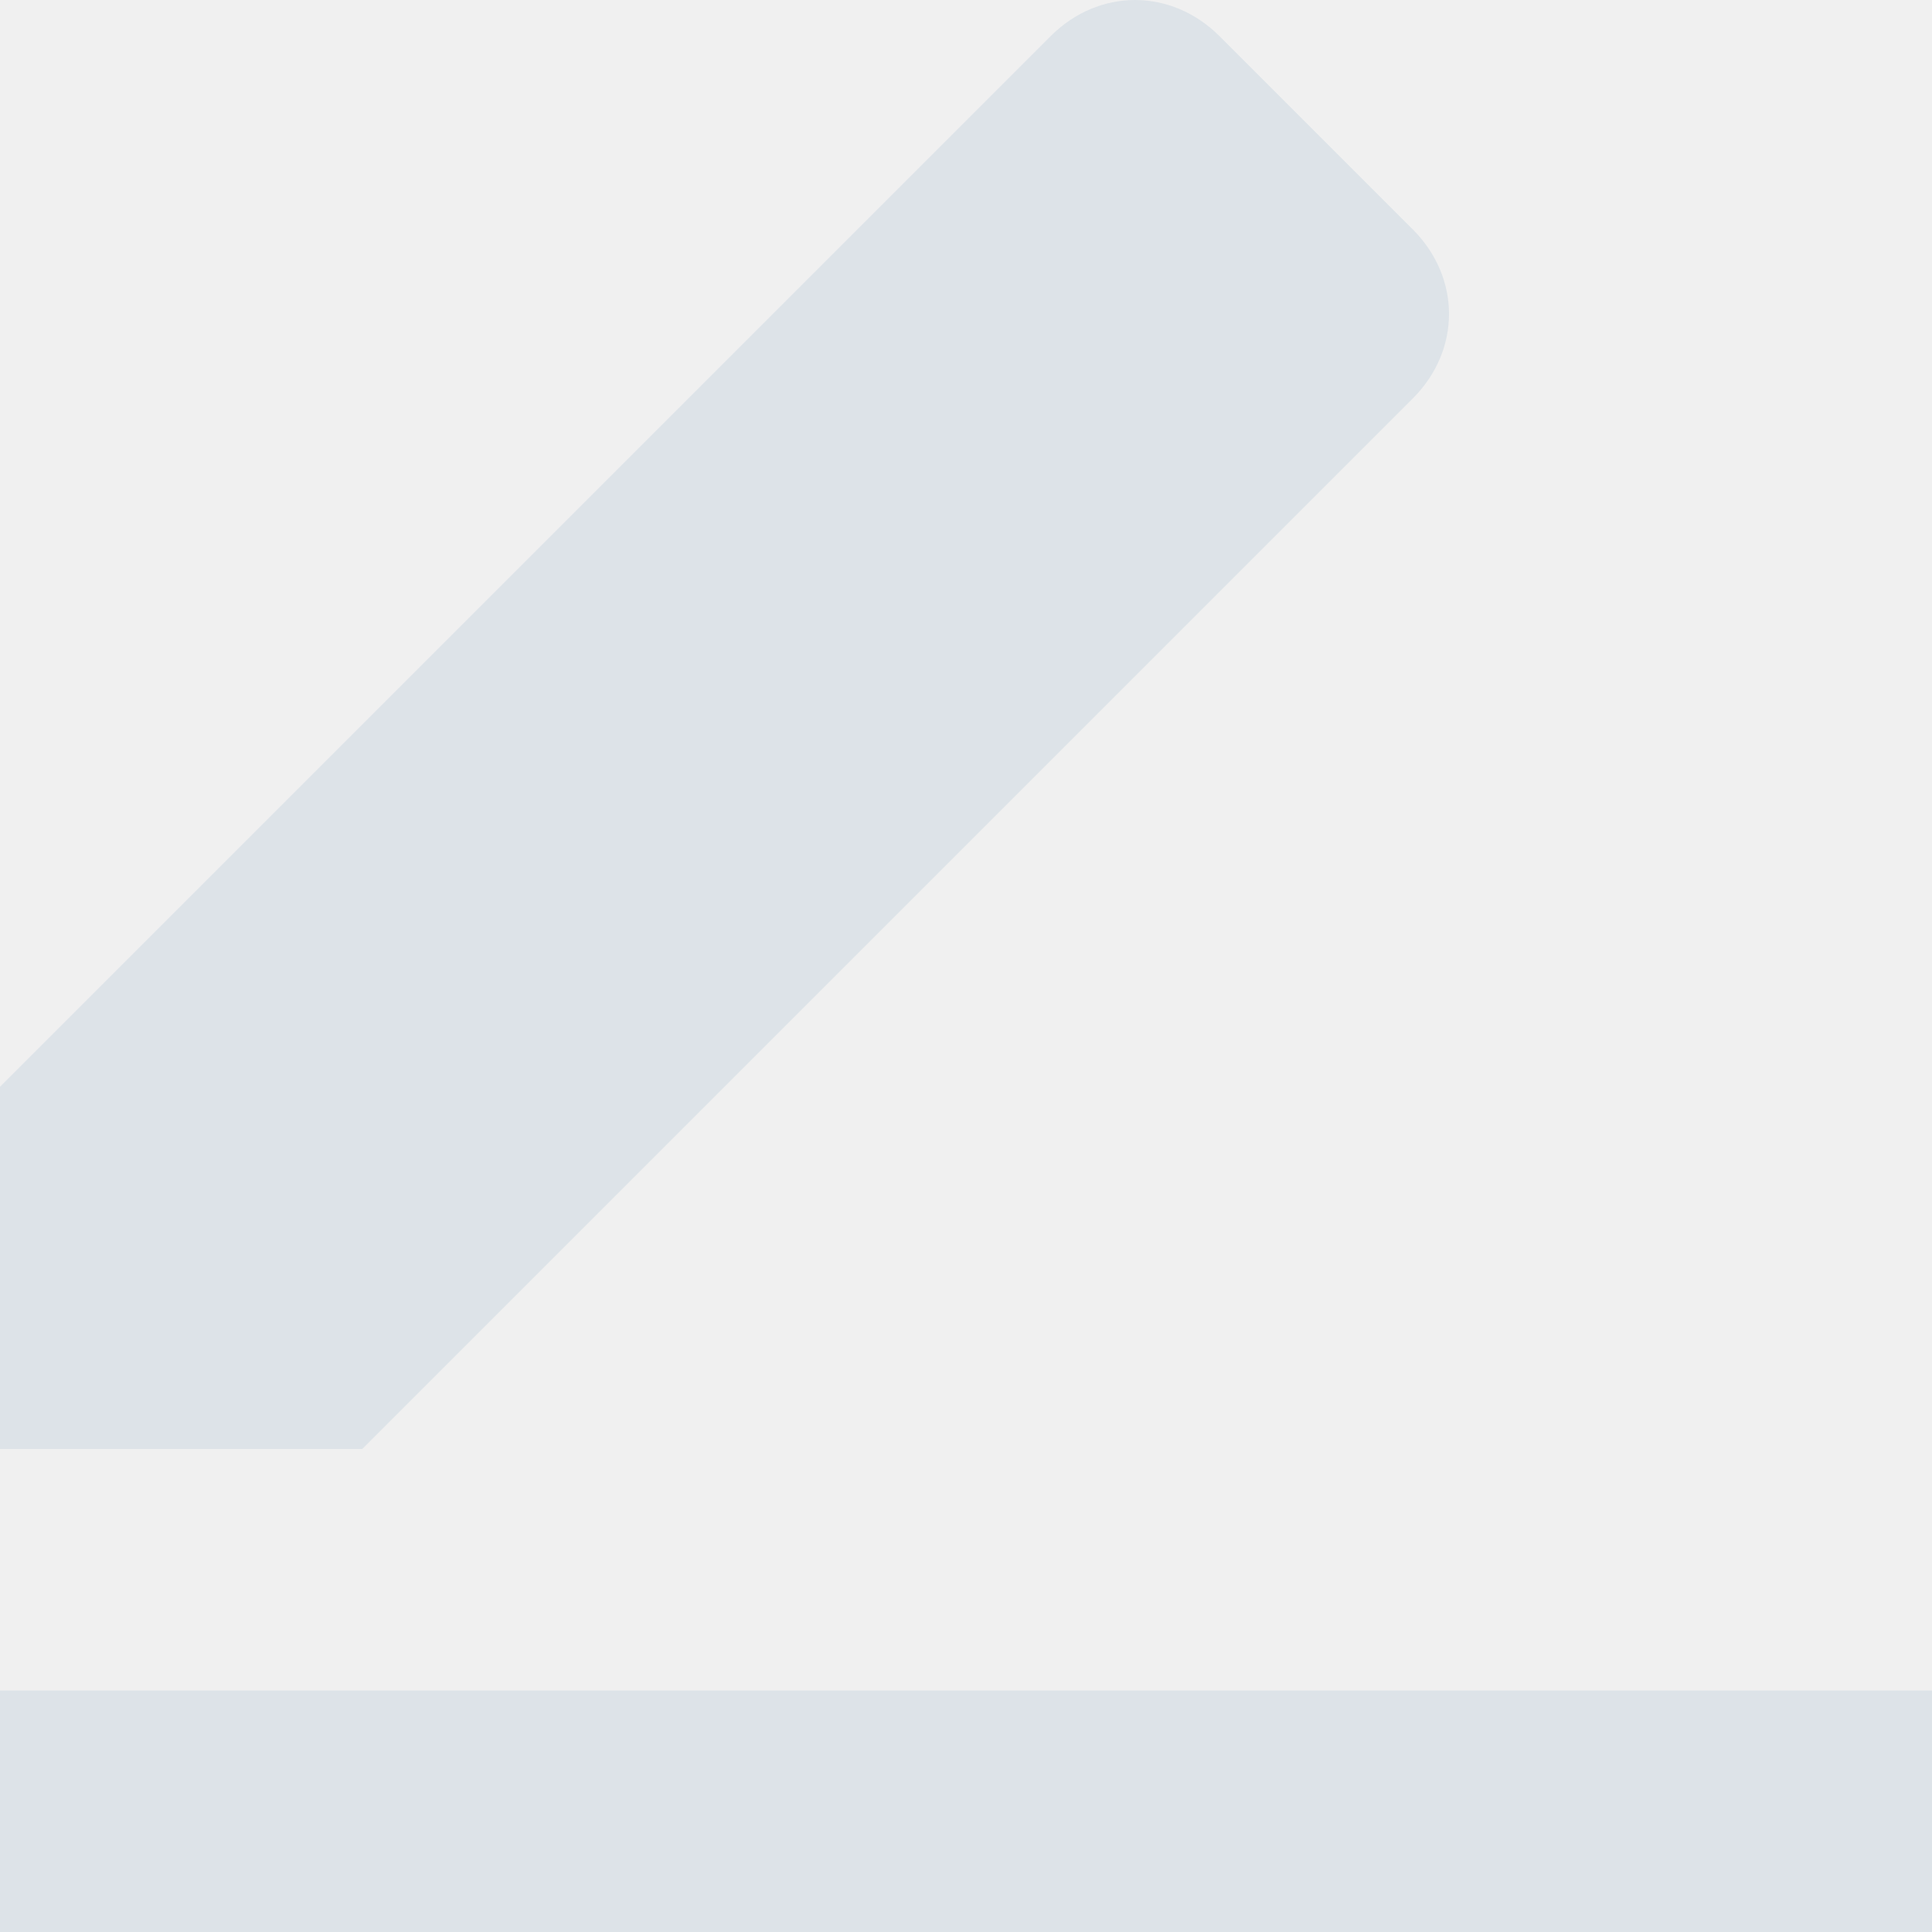
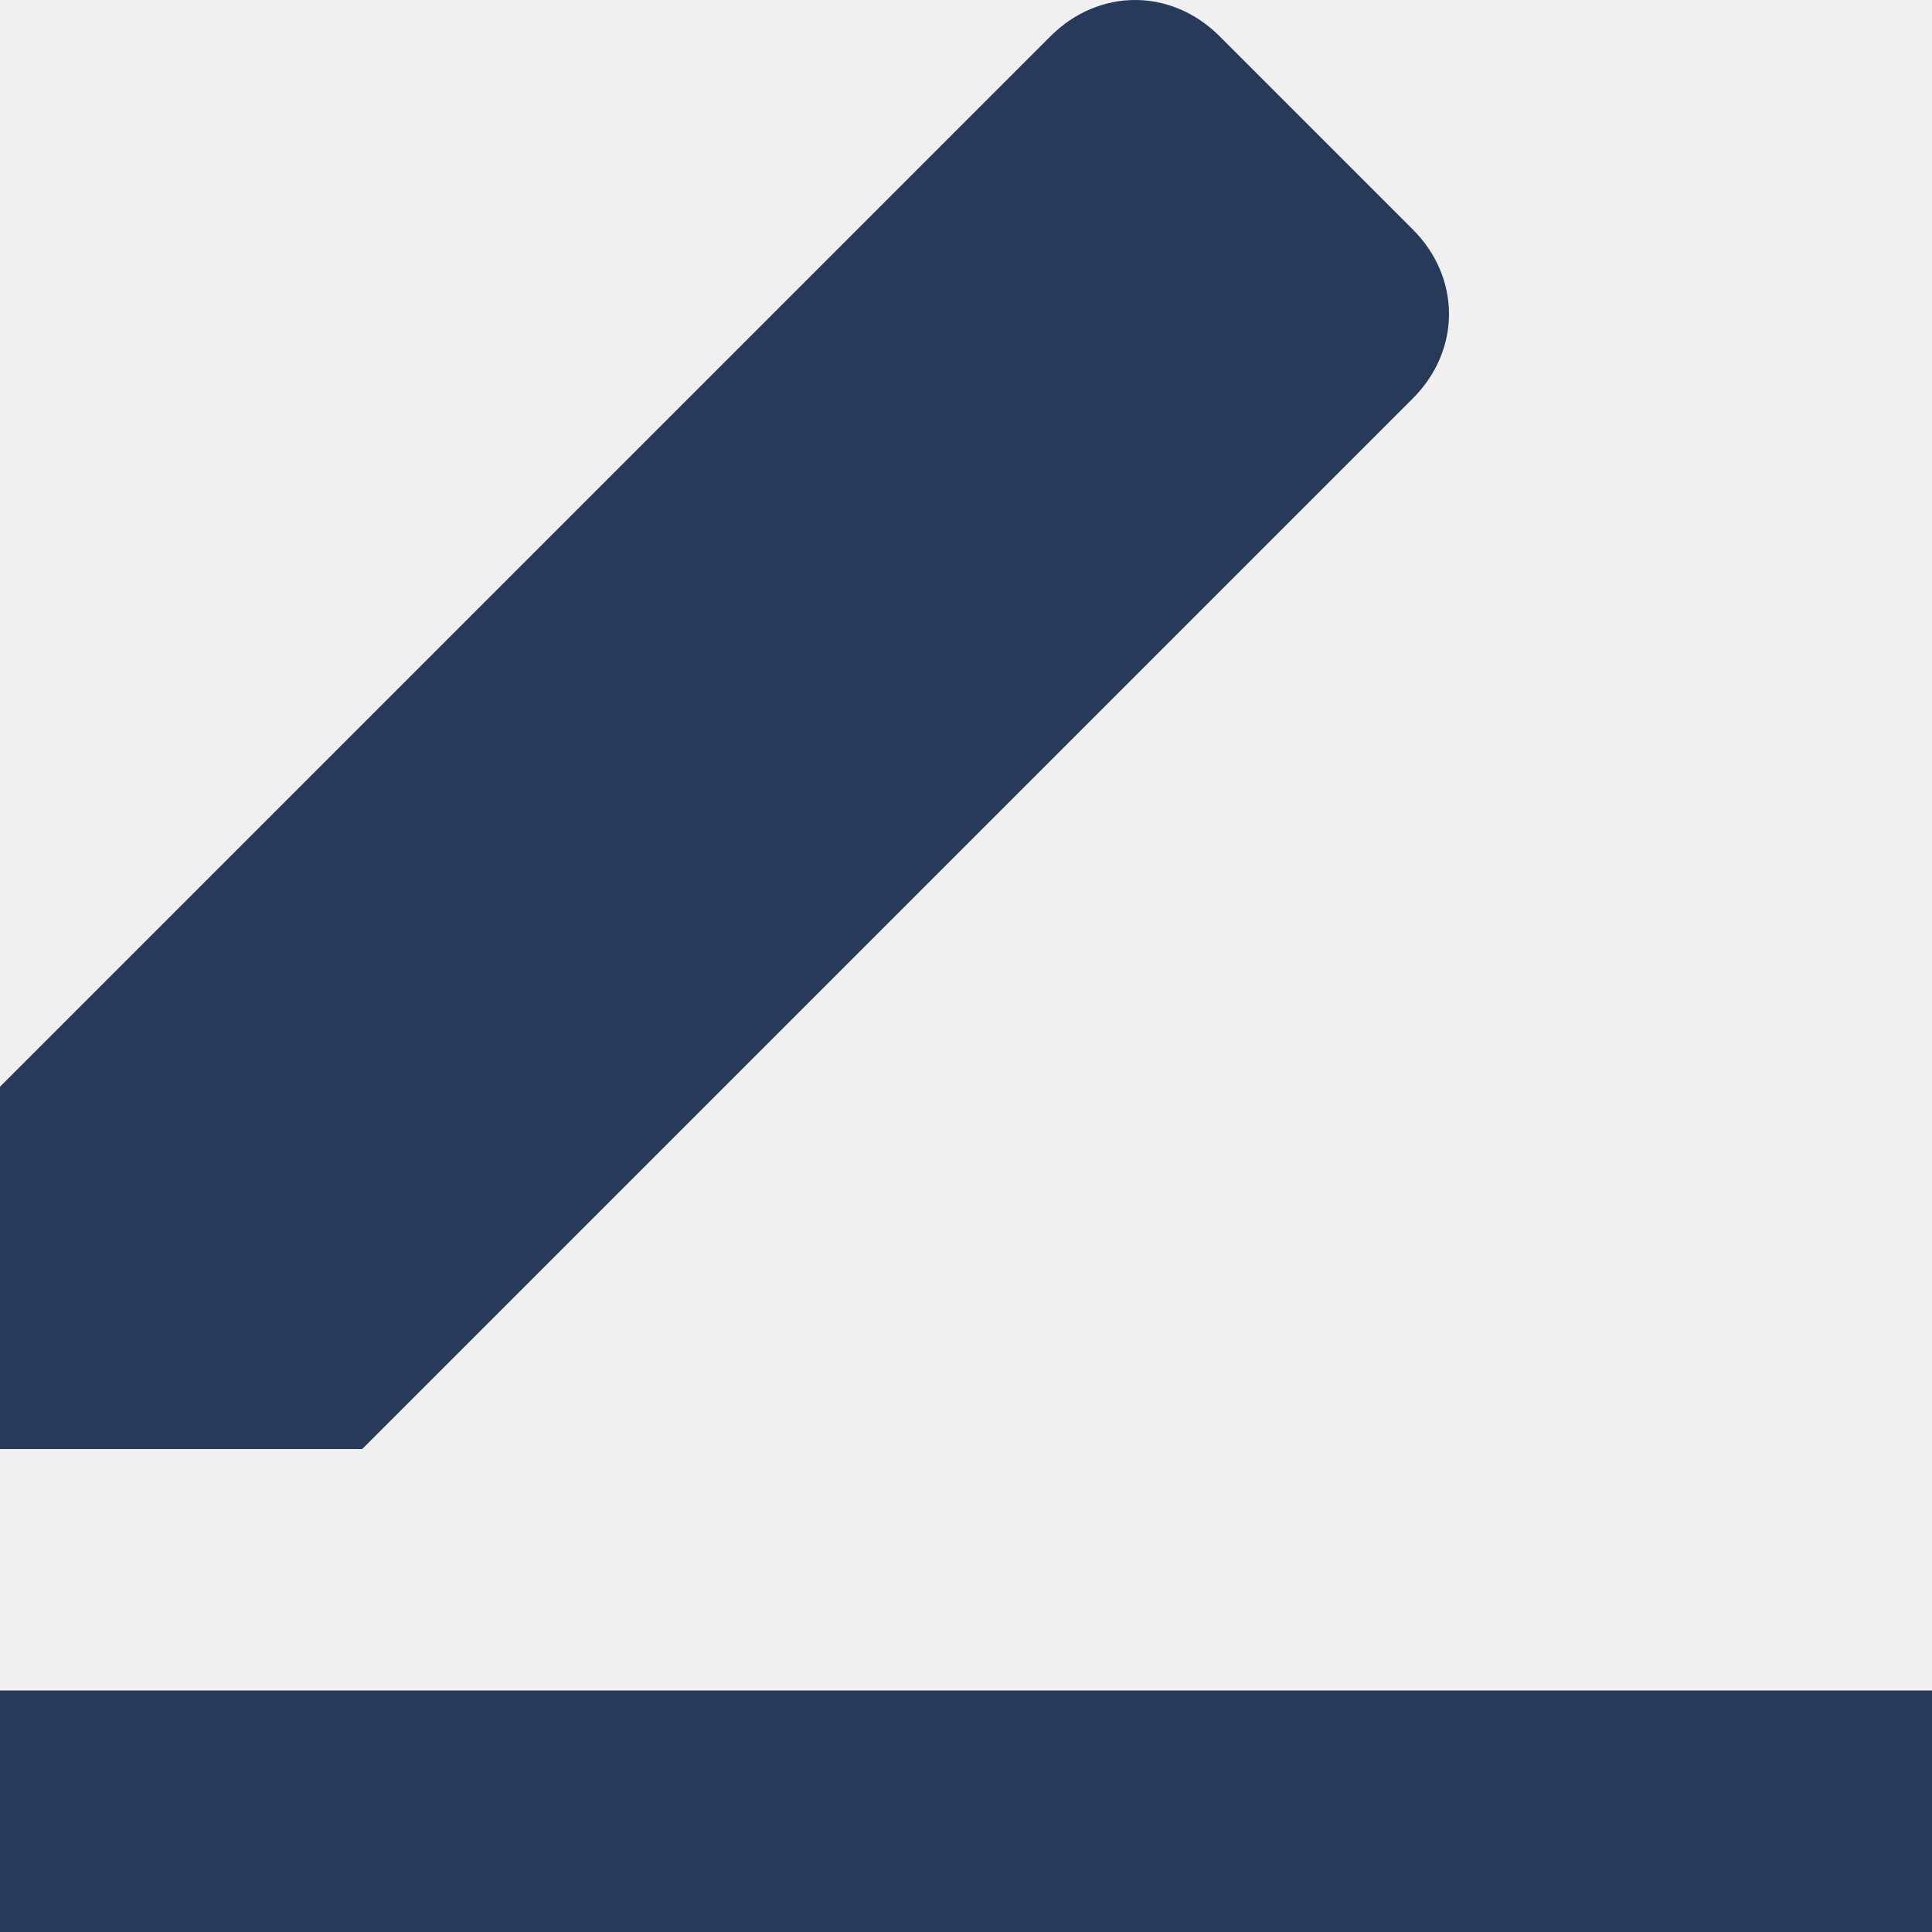
<svg xmlns="http://www.w3.org/2000/svg" width="16" height="16" viewBox="0 0 16 16" fill="none">
  <g clip-path="url(#clip0_798_10)">
-     <path d="M16 14H0V16H16V14Z" fill="#DDE3E8" />
-     <path d="M11.7 3.3C12.1 2.9 12.1 2.3 11.7 1.9L10.1 0.3C9.7 -0.1 9.1 -0.1 8.7 0.3L0 9V12H3L11.7 3.3Z" fill="#DDE3E8" />
+     <path d="M16 14H0V16H16V14Z" fill="#273a5a" />
+     <path d="M11.7 3.3C12.1 2.9 12.1 2.3 11.7 1.9L10.1 0.3C9.7 -0.1 9.1 -0.1 8.7 0.3L0 9V12H3L11.7 3.3Z" fill="#273a5a" />
  </g>
  <defs>
    <clipPath id="clip0_798_10">
      <rect width="16" height="16" fill="white" />
    </clipPath>
  </defs>
</svg>
